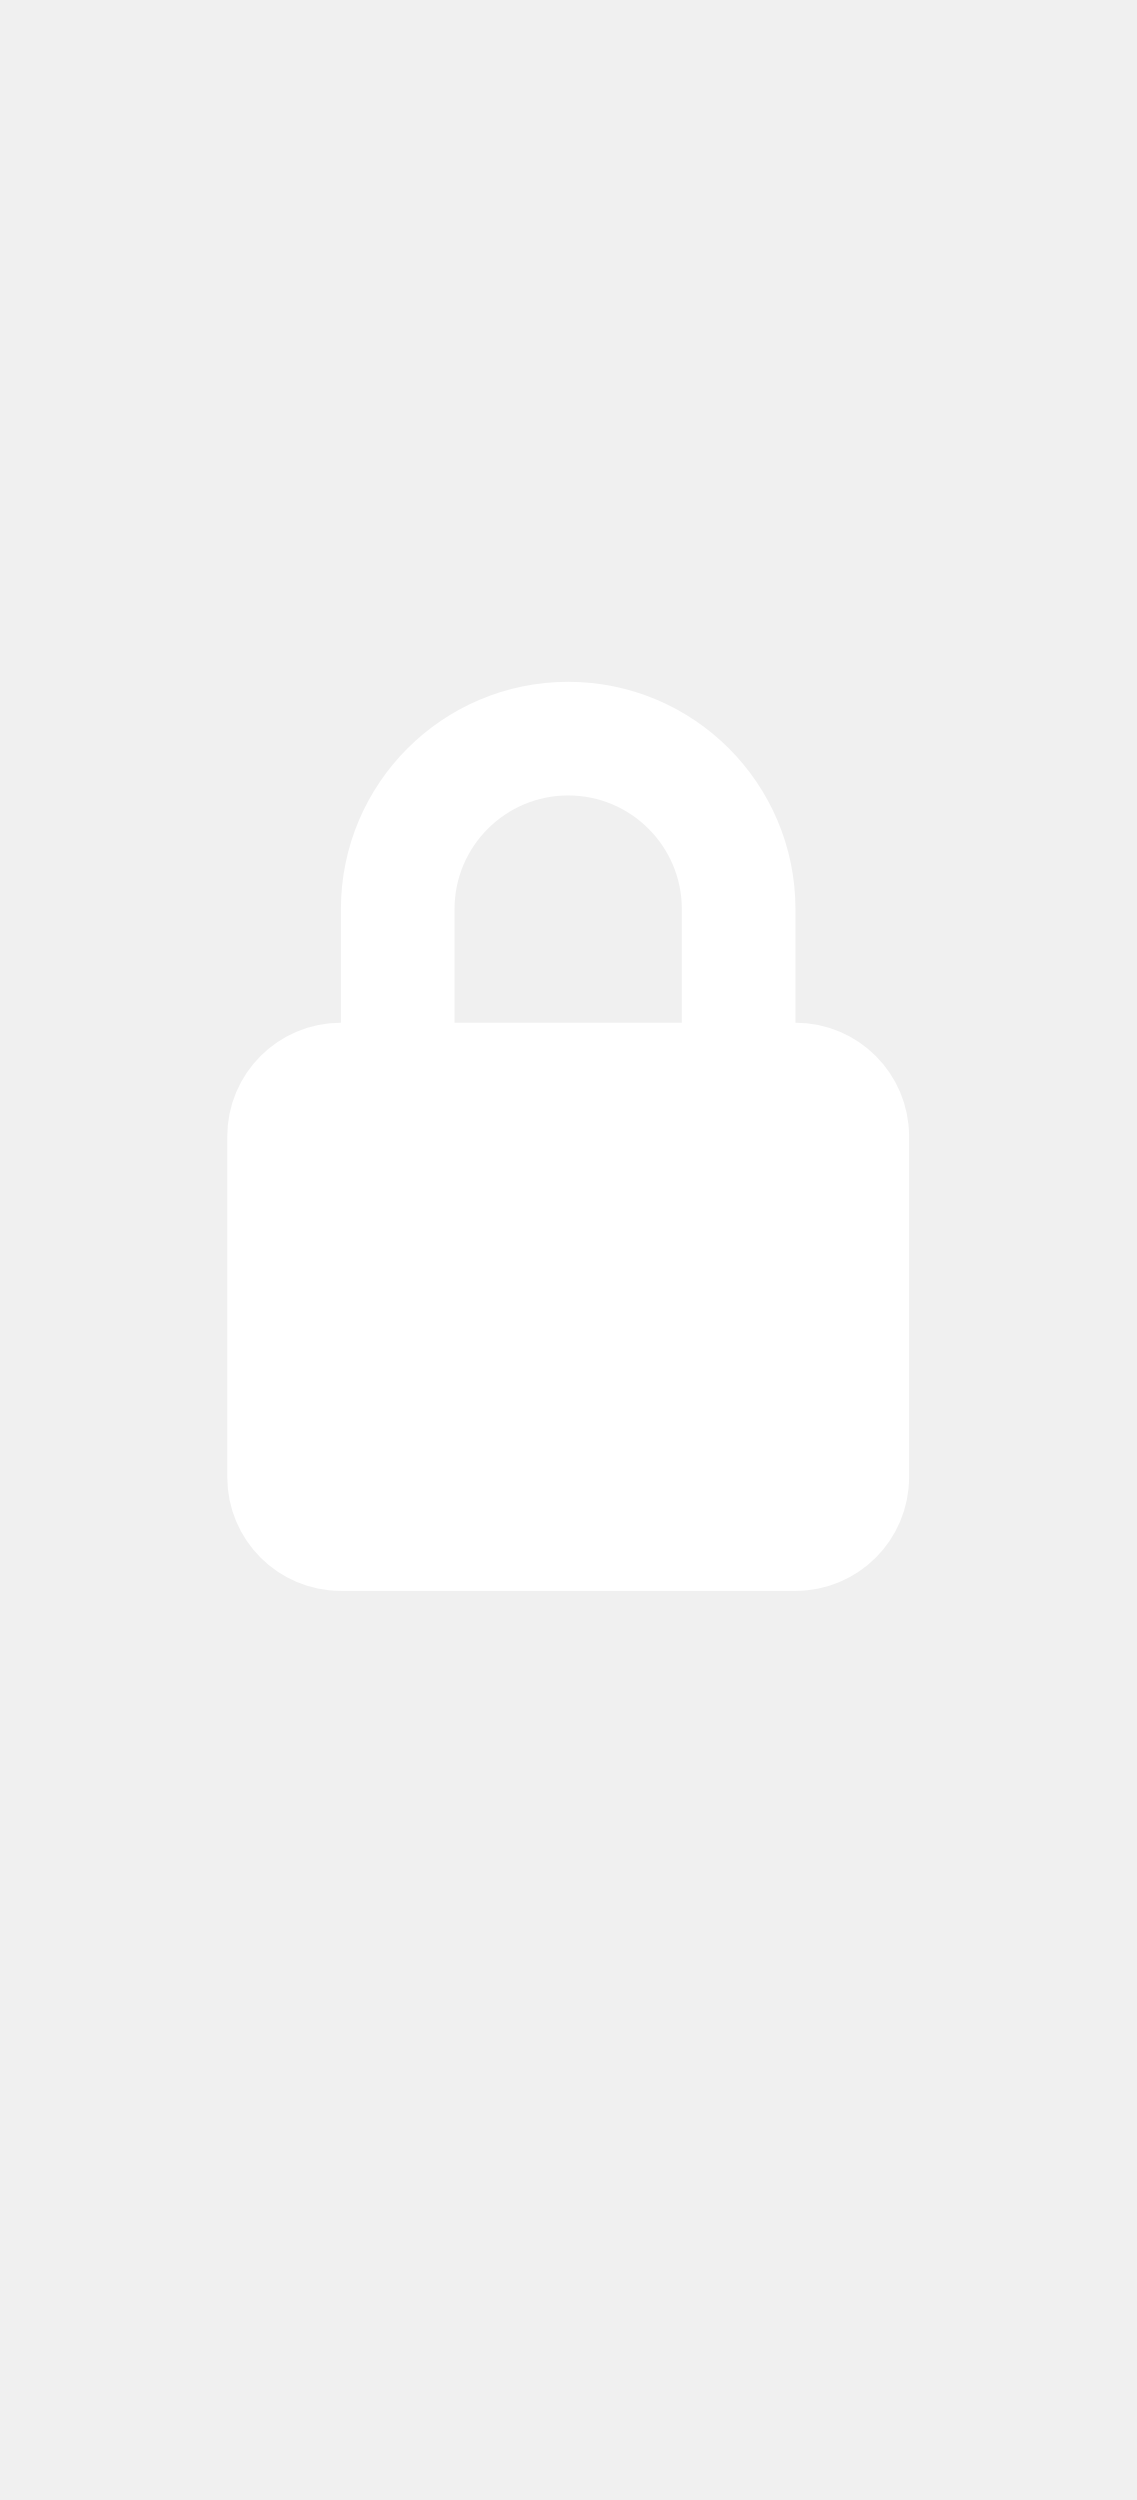
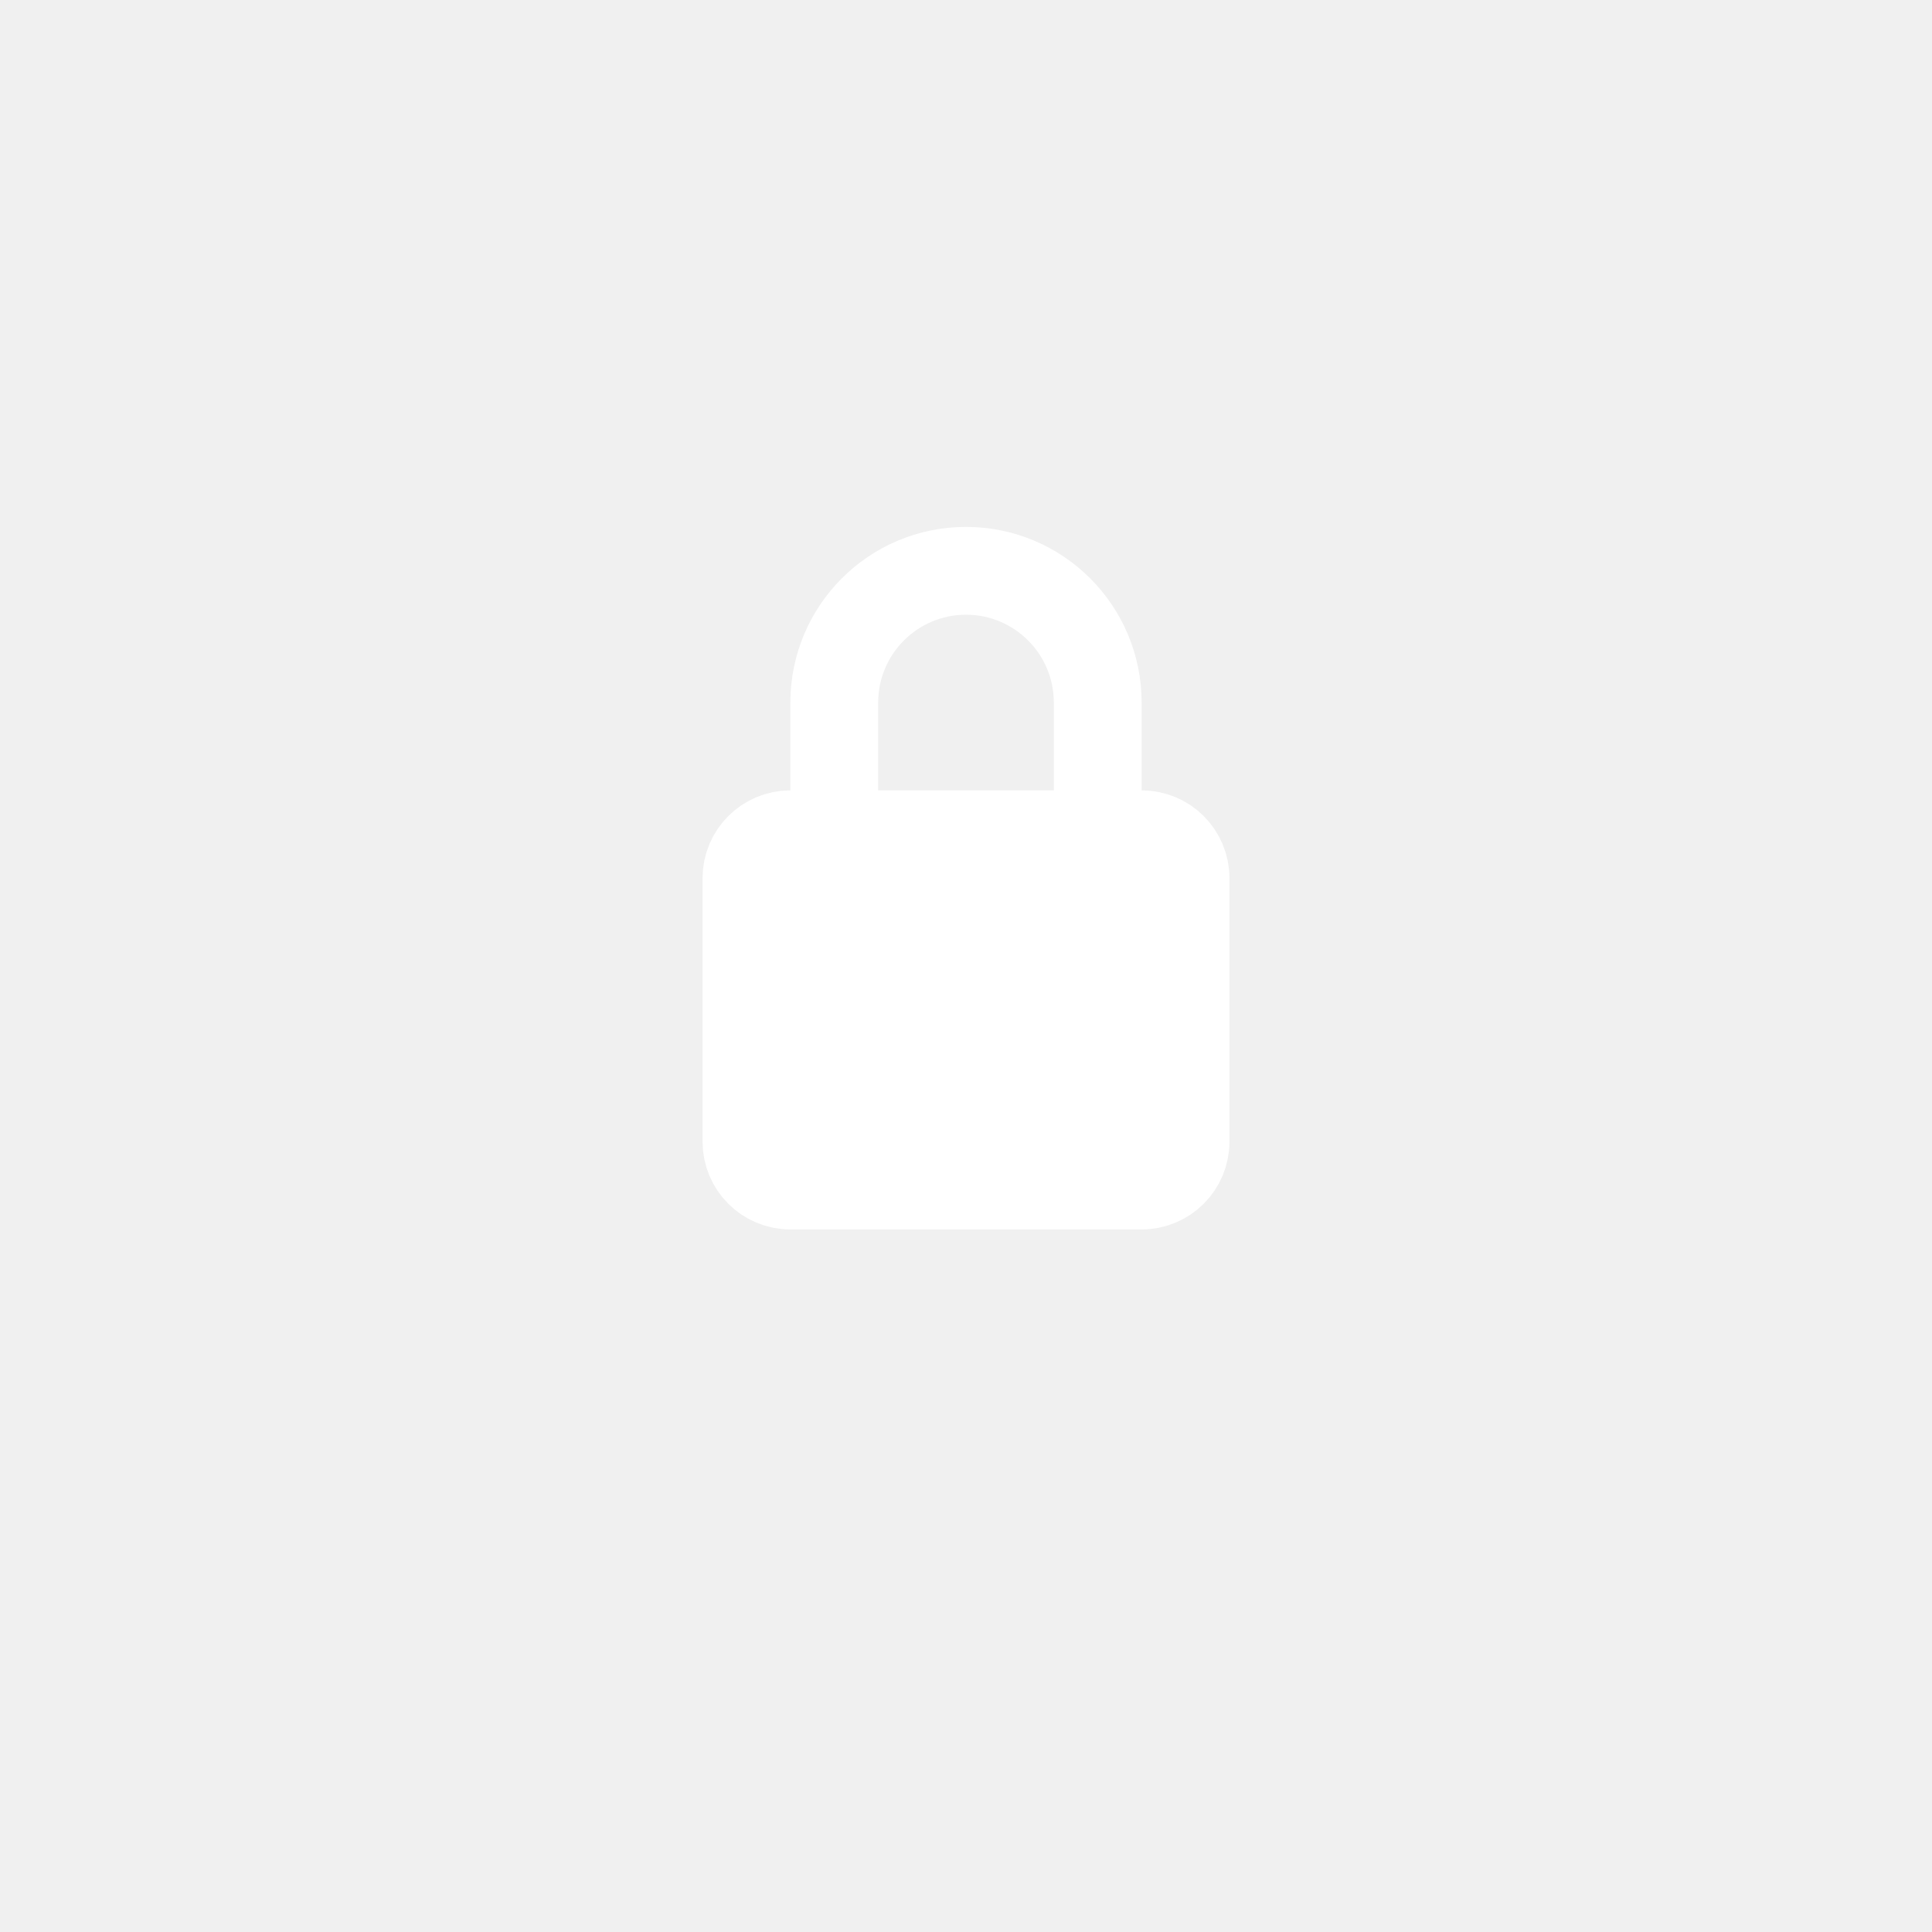
- <svg xmlns="http://www.w3.org/2000/svg" width="10" height="22" viewBox="0 0 10 22" fill="none">
-   <path d="M2.5 10V13C2.5 13.276 2.724 13.5 3 13.5H7C7.276 13.5 7.5 13.276 7.5 13V10C7.5 9.724 7.276 9.5 7 9.5H3C2.724 9.5 2.5 9.724 2.5 10Z" fill="white" stroke="white" />
-   <path d="M3.5 9.5V8C3.5 7.172 4.172 6.5 5 6.5V6.5C5.828 6.5 6.5 7.172 6.5 8V9.5" stroke="white" />
+ <svg xmlns="http://www.w3.org/2000/svg" width="22" height="22" viewBox="0 0 22 22" fill="none">
+   <path d="M8.5 10V13C8.5 13.276 8.724 13.5 9 13.5H13C13.276 13.5 13.5 13.276 13.5 13V10C13.5 9.724 13.276 9.5 13 9.5H9C8.724 9.5 8.5 9.724 8.5 10Z" fill="white" stroke="white" />
+   <path d="M9.5 9.5V8C9.5 7.172 10.172 6.5 11 6.5V6.5C11.828 6.5 12.5 7.172 12.5 8V9.5" stroke="white" />
</svg>
